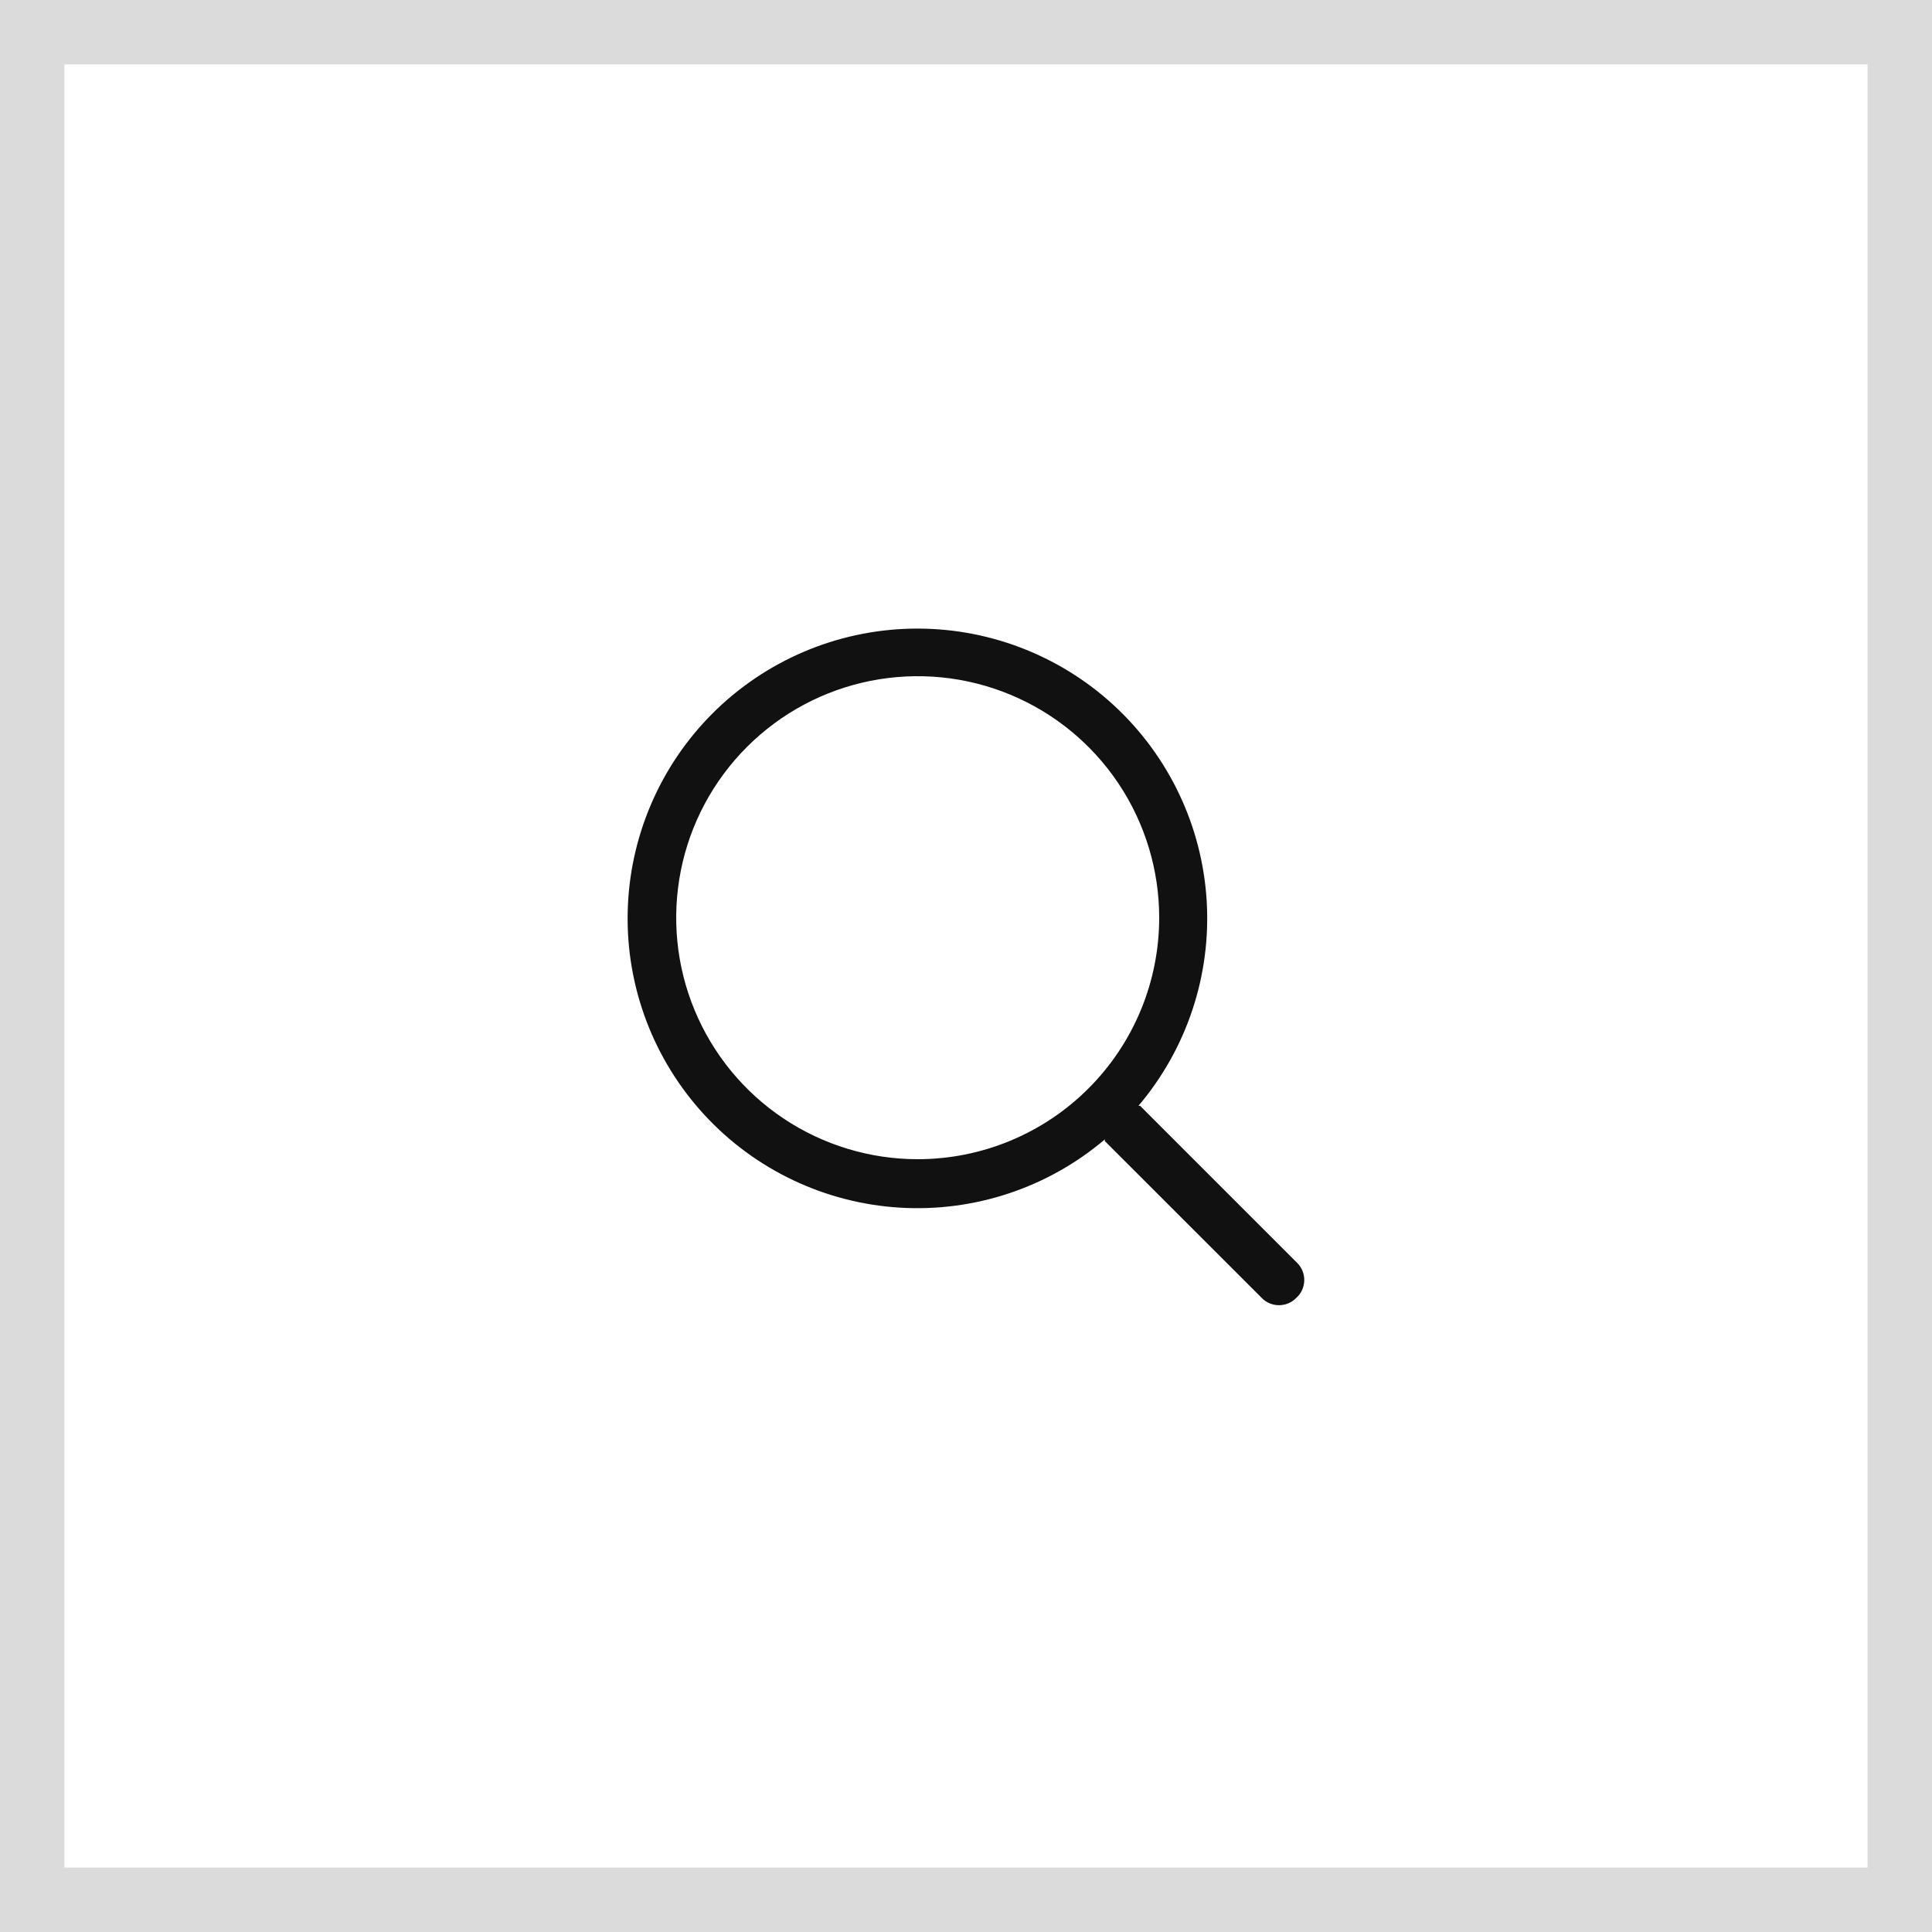
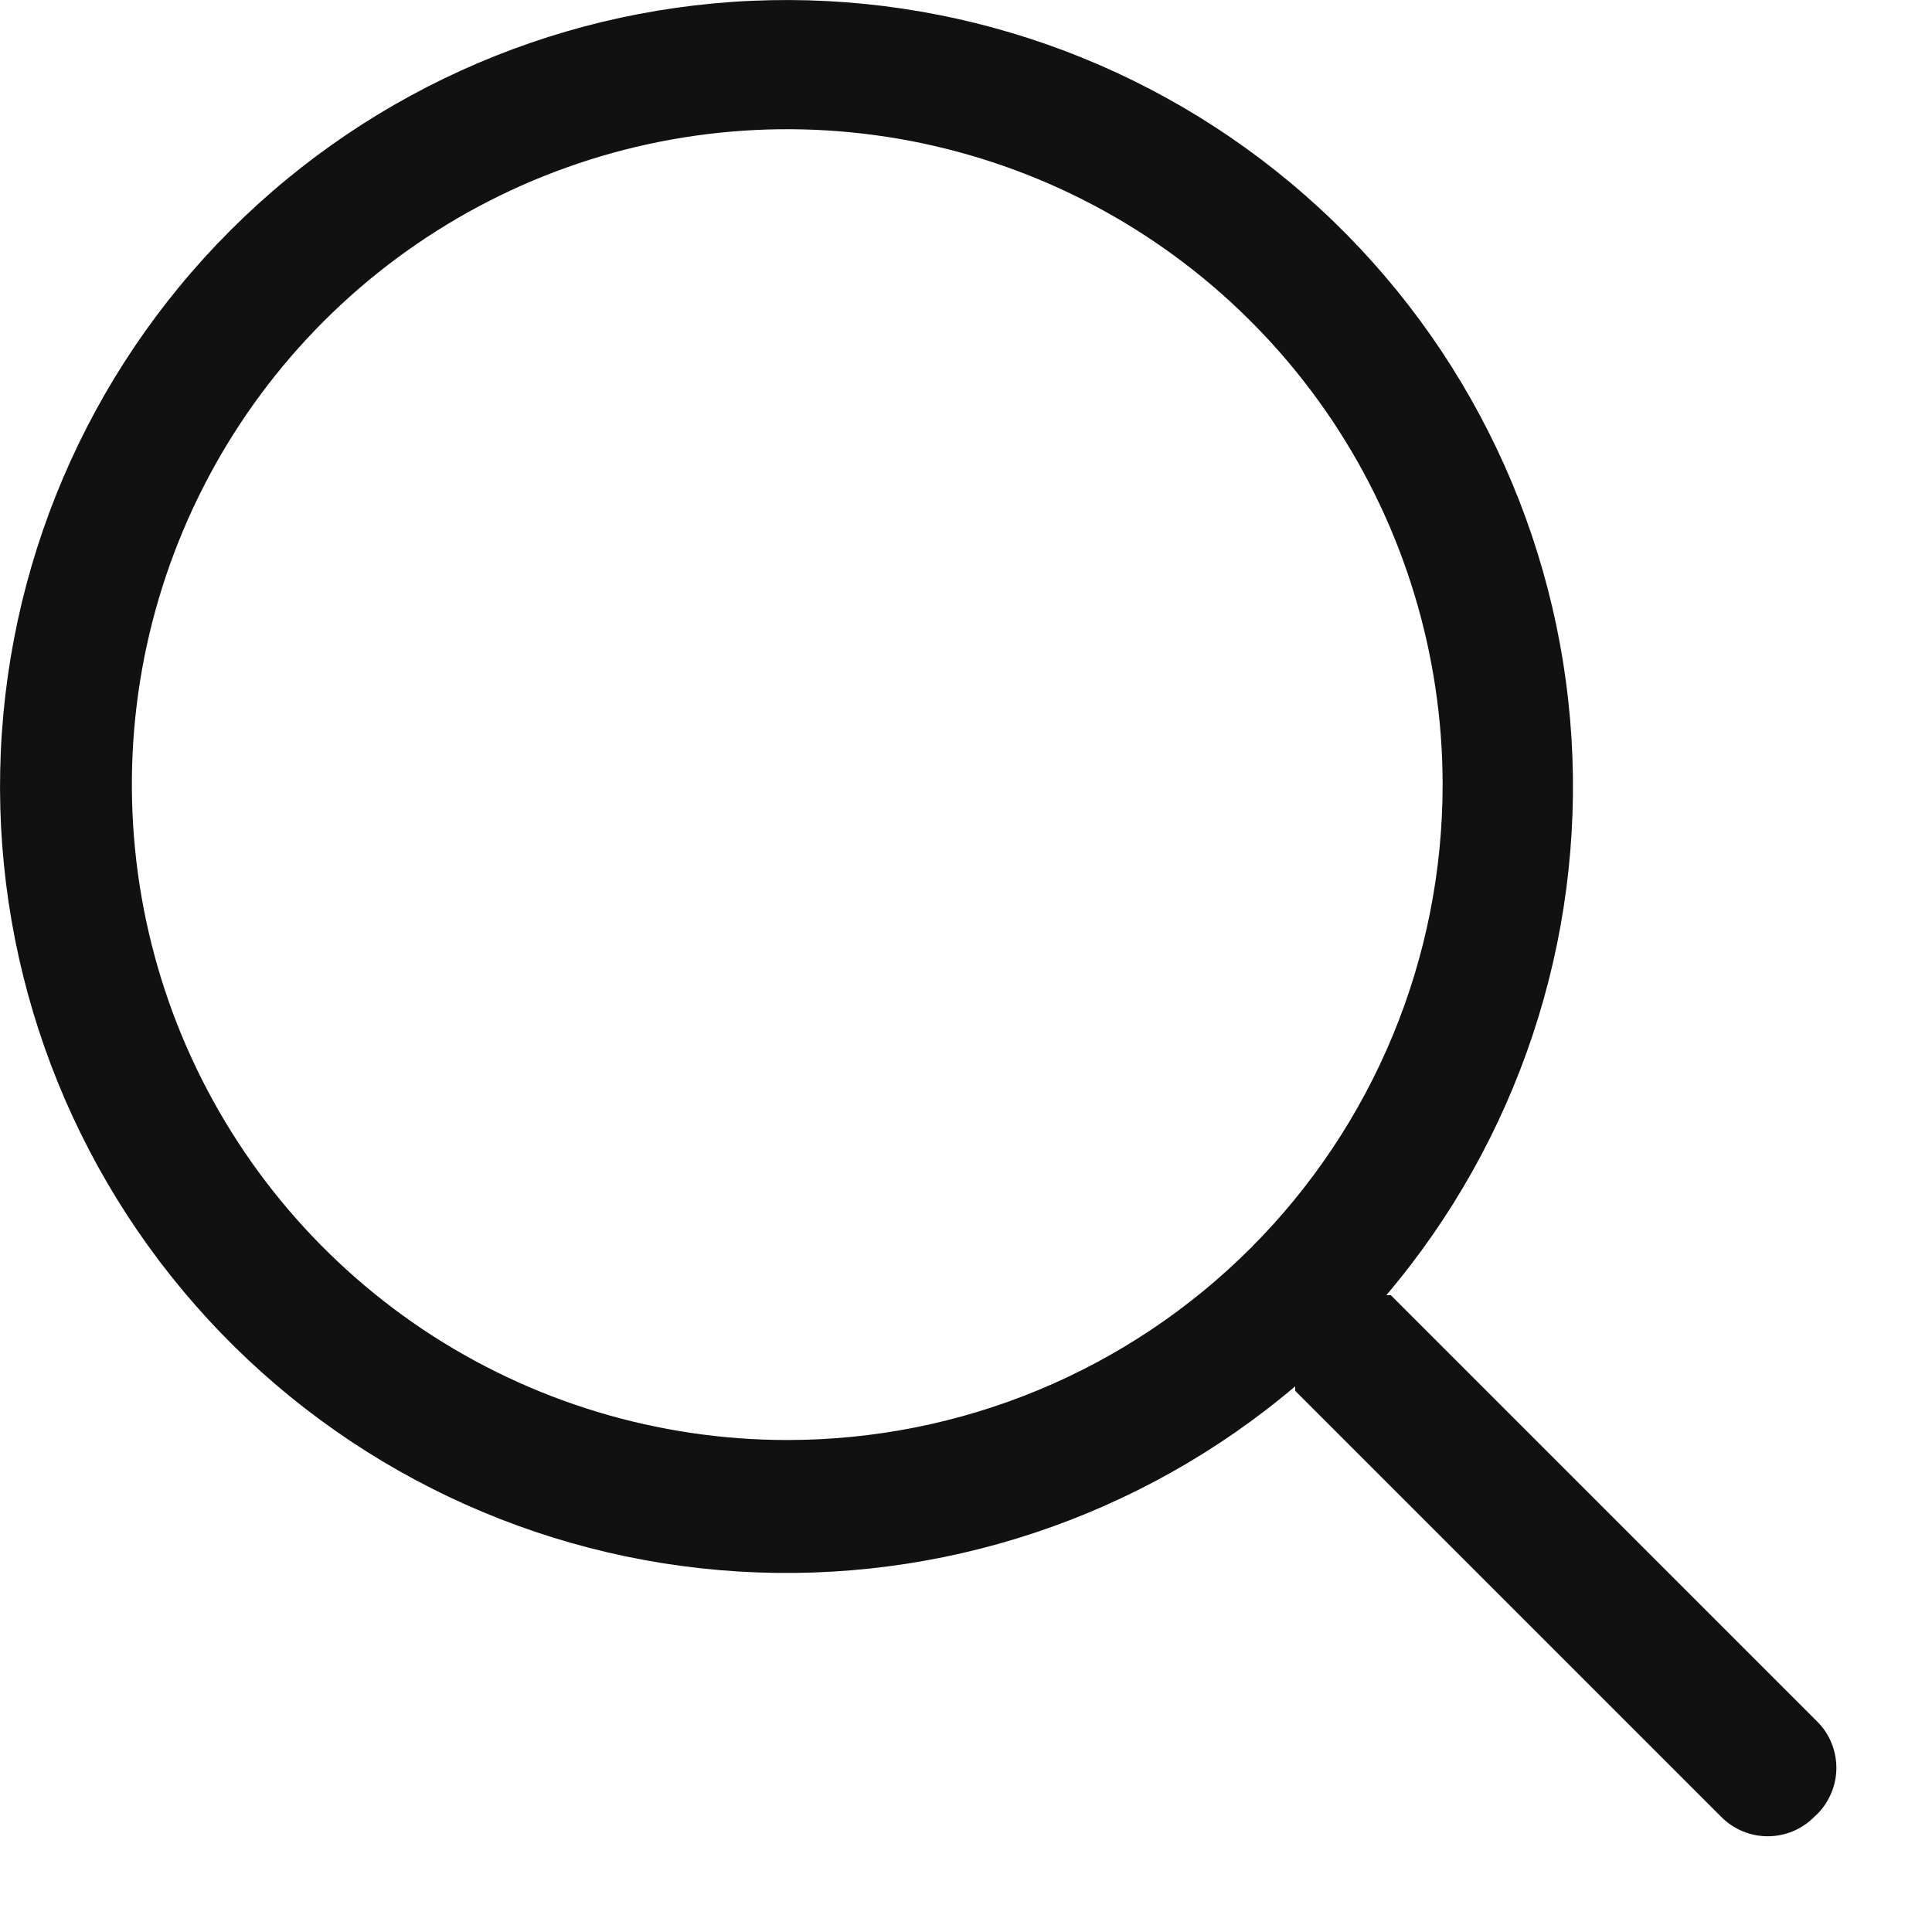
- <svg xmlns="http://www.w3.org/2000/svg" width="60" height="60" viewBox="0 0 60 60" fill="none">
-   <rect x="1" y="1" width="58" height="58" stroke="#858585" stroke-opacity="0.3" stroke-width="2" />
-   <path d="M40.282 39.218L35.407 34.343H35.355C36.858 32.571 37.617 30.287 37.474 27.968C37.331 25.649 36.297 23.476 34.589 21.902C32.88 20.328 30.629 19.476 28.307 19.523C25.984 19.571 23.77 20.515 22.127 22.157C20.485 23.8 19.541 26.014 19.493 28.337C19.445 30.659 20.298 32.91 21.872 34.619C23.446 36.328 25.619 37.361 27.938 37.504C30.257 37.647 32.541 36.888 34.312 35.385C34.312 35.385 34.312 35.422 34.312 35.438L39.188 40.312C39.257 40.383 39.34 40.439 39.431 40.477C39.523 40.515 39.621 40.534 39.72 40.534C39.819 40.534 39.917 40.515 40.008 40.477C40.1 40.439 40.183 40.383 40.252 40.312C40.329 40.244 40.392 40.161 40.435 40.068C40.478 39.975 40.502 39.874 40.505 39.772C40.508 39.669 40.489 39.567 40.451 39.471C40.413 39.376 40.355 39.29 40.282 39.218ZM28.5 36C27.017 36 25.567 35.56 24.333 34.736C23.1 33.912 22.139 32.741 21.571 31.37C21.003 30 20.855 28.492 21.144 27.037C21.433 25.582 22.148 24.246 23.197 23.197C24.246 22.148 25.582 21.433 27.037 21.144C28.492 20.855 30 21.003 31.37 21.571C32.741 22.139 33.912 23.1 34.736 24.333C35.56 25.567 36 27.017 36 28.5C36 29.485 35.806 30.46 35.429 31.37C35.052 32.28 34.5 33.107 33.803 33.803C33.107 34.5 32.28 35.052 31.37 35.429C30.46 35.806 29.485 36 28.5 36Z" fill="#111111" />
+ <svg xmlns="http://www.w3.org/2000/svg" width="20" height="20" viewBox="0 0 20 20" fill="none">
+   <path d="M18.808 17.818L14.398 13.408H14.351C15.71 11.805 16.397 9.739 16.268 7.641C16.139 5.544 15.204 3.577 13.658 2.154C12.112 0.73 10.076 -0.041 7.975 0.002C5.874 0.045 3.871 0.899 2.385 2.385C0.899 3.871 0.045 5.874 0.002 7.975C-0.041 10.076 0.73 12.112 2.154 13.658C3.577 15.204 5.544 16.139 7.641 16.268C9.739 16.397 11.805 15.71 13.408 14.351C13.408 14.351 13.408 14.385 13.408 14.398L17.818 18.808C17.881 18.872 17.956 18.922 18.039 18.957C18.121 18.991 18.21 19.009 18.3 19.009C18.389 19.009 18.478 18.991 18.561 18.957C18.643 18.922 18.718 18.872 18.781 18.808C18.851 18.747 18.907 18.672 18.946 18.587C18.986 18.503 19.007 18.412 19.01 18.319C19.012 18.226 18.996 18.134 18.961 18.047C18.927 17.961 18.875 17.883 18.808 17.818ZM8.15 14.907C6.808 14.907 5.496 14.509 4.38 13.764C3.265 13.018 2.395 11.959 1.881 10.719C1.368 9.479 1.234 8.115 1.495 6.799C1.757 5.483 2.403 4.274 3.352 3.325C4.301 2.376 5.51 1.73 6.826 1.468C8.142 1.206 9.506 1.341 10.746 1.854C11.986 2.368 13.045 3.237 13.791 4.353C14.536 5.469 14.934 6.781 14.934 8.123C14.934 9.013 14.759 9.896 14.418 10.719C14.077 11.542 13.577 12.29 12.947 12.92C12.317 13.55 11.569 14.05 10.746 14.391C9.923 14.732 9.041 14.907 8.15 14.907Z" fill="#111111" />
</svg>
